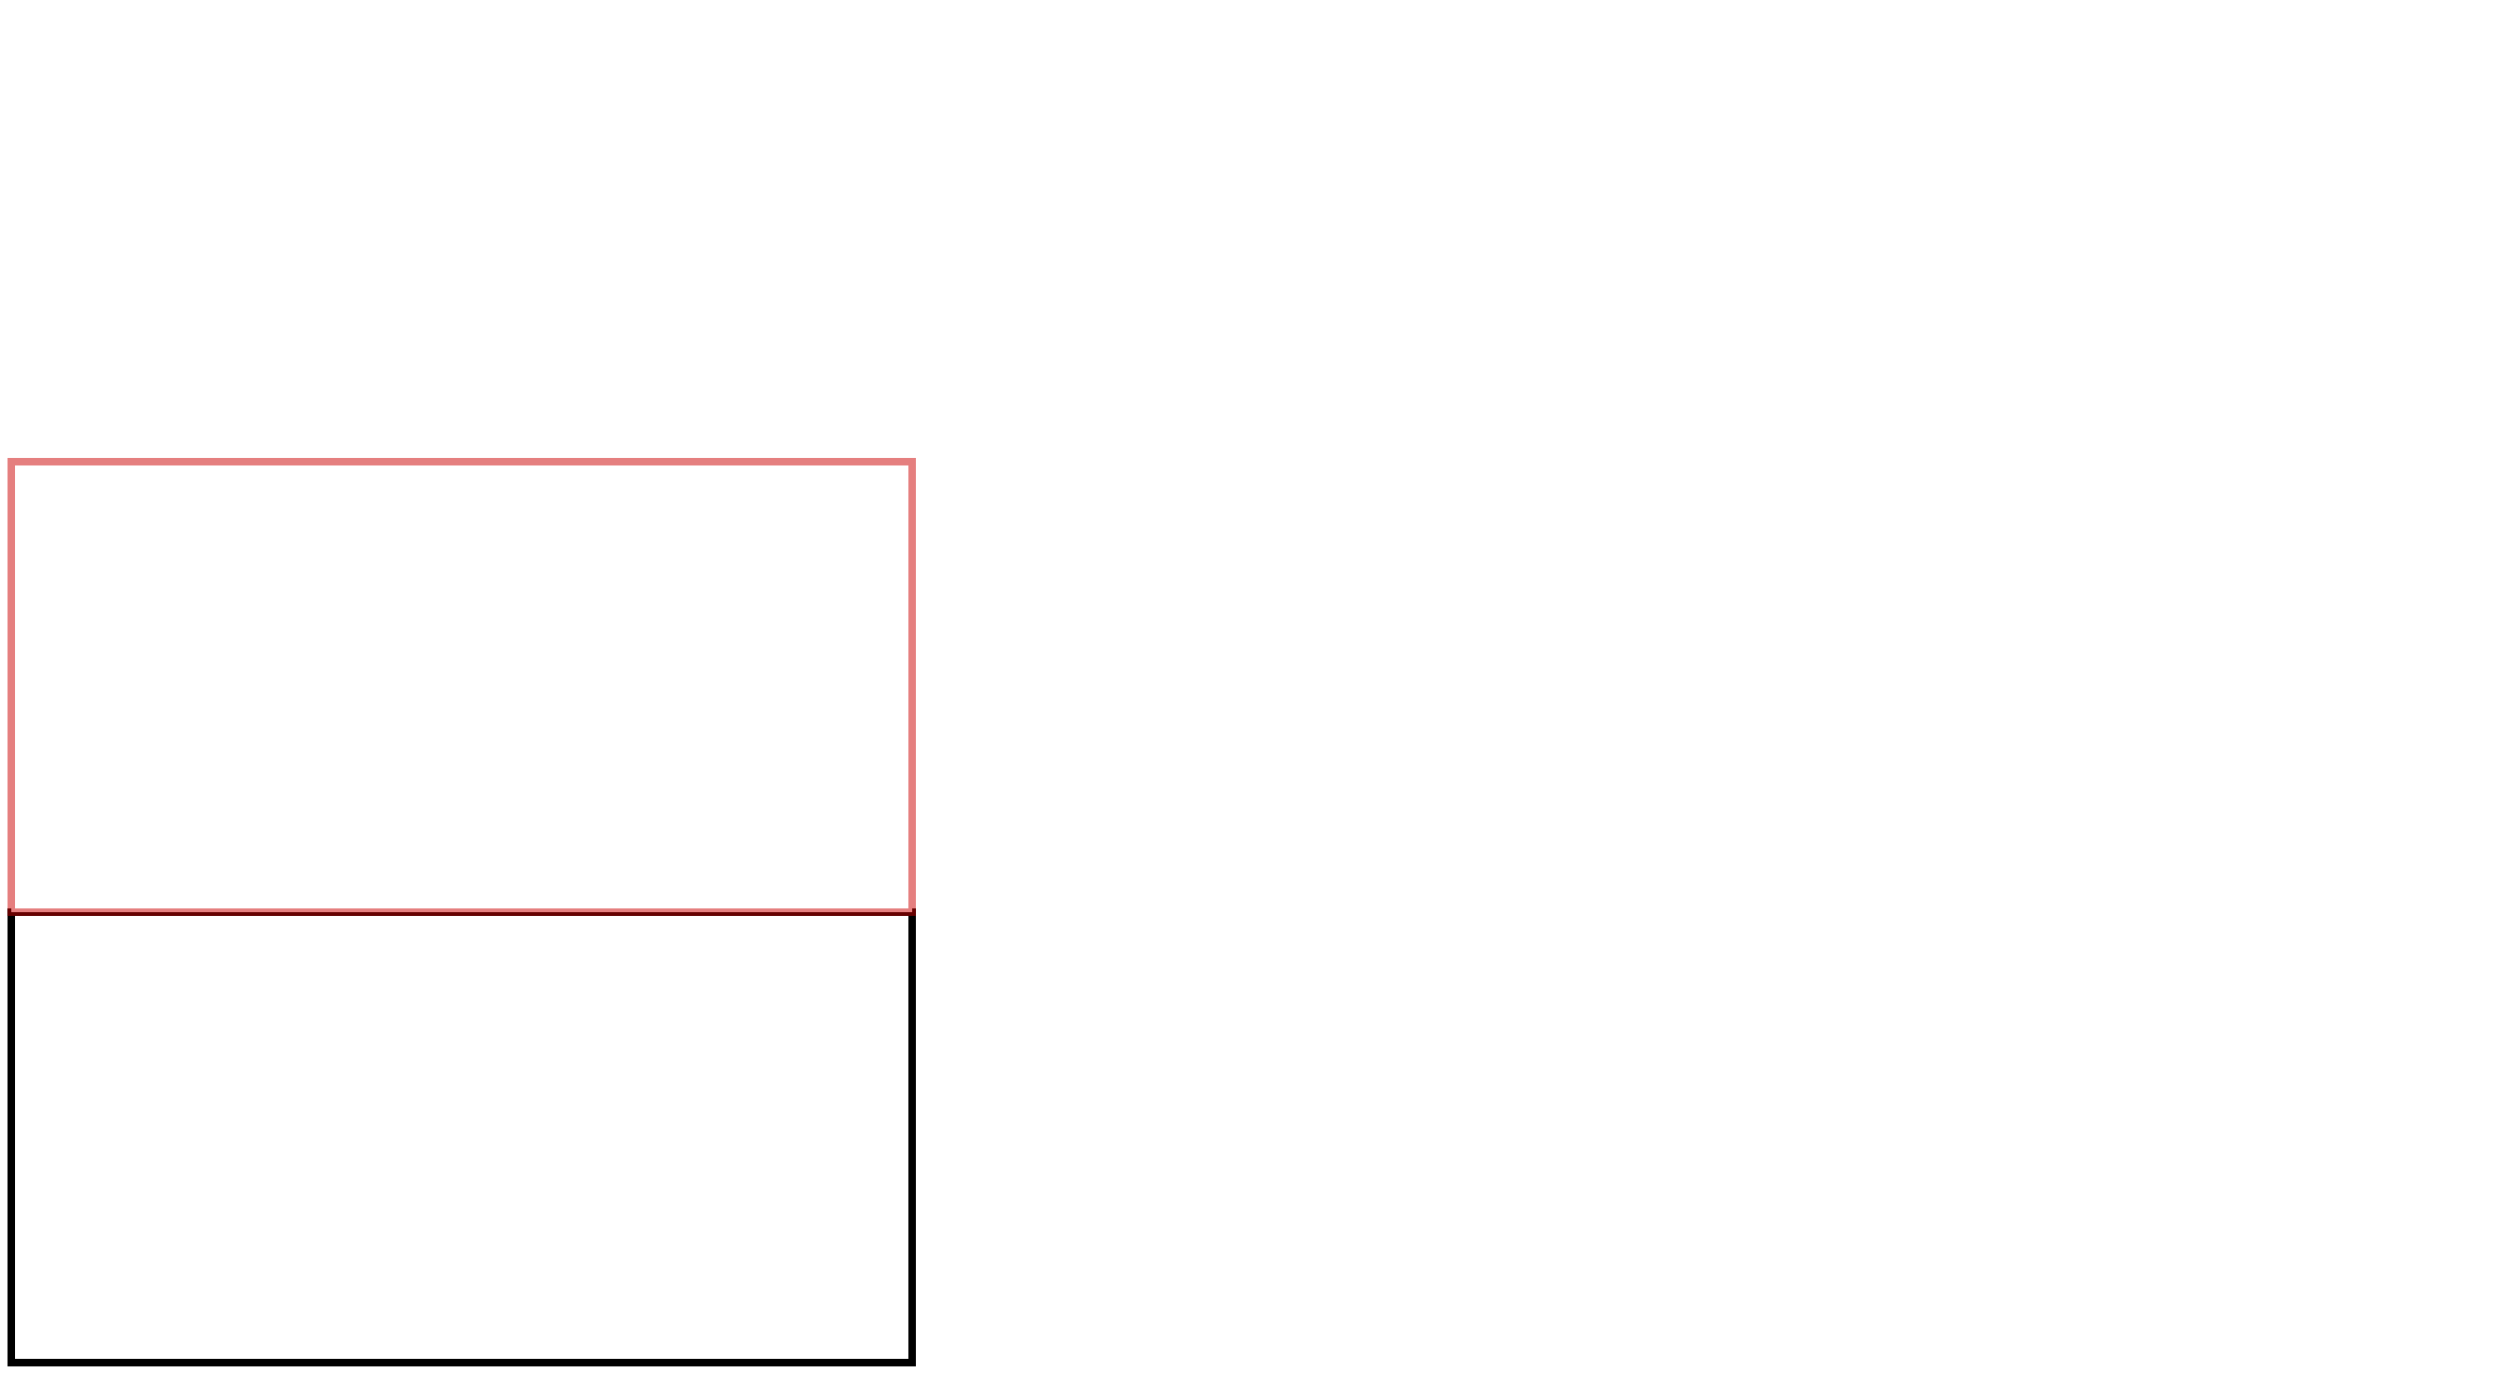
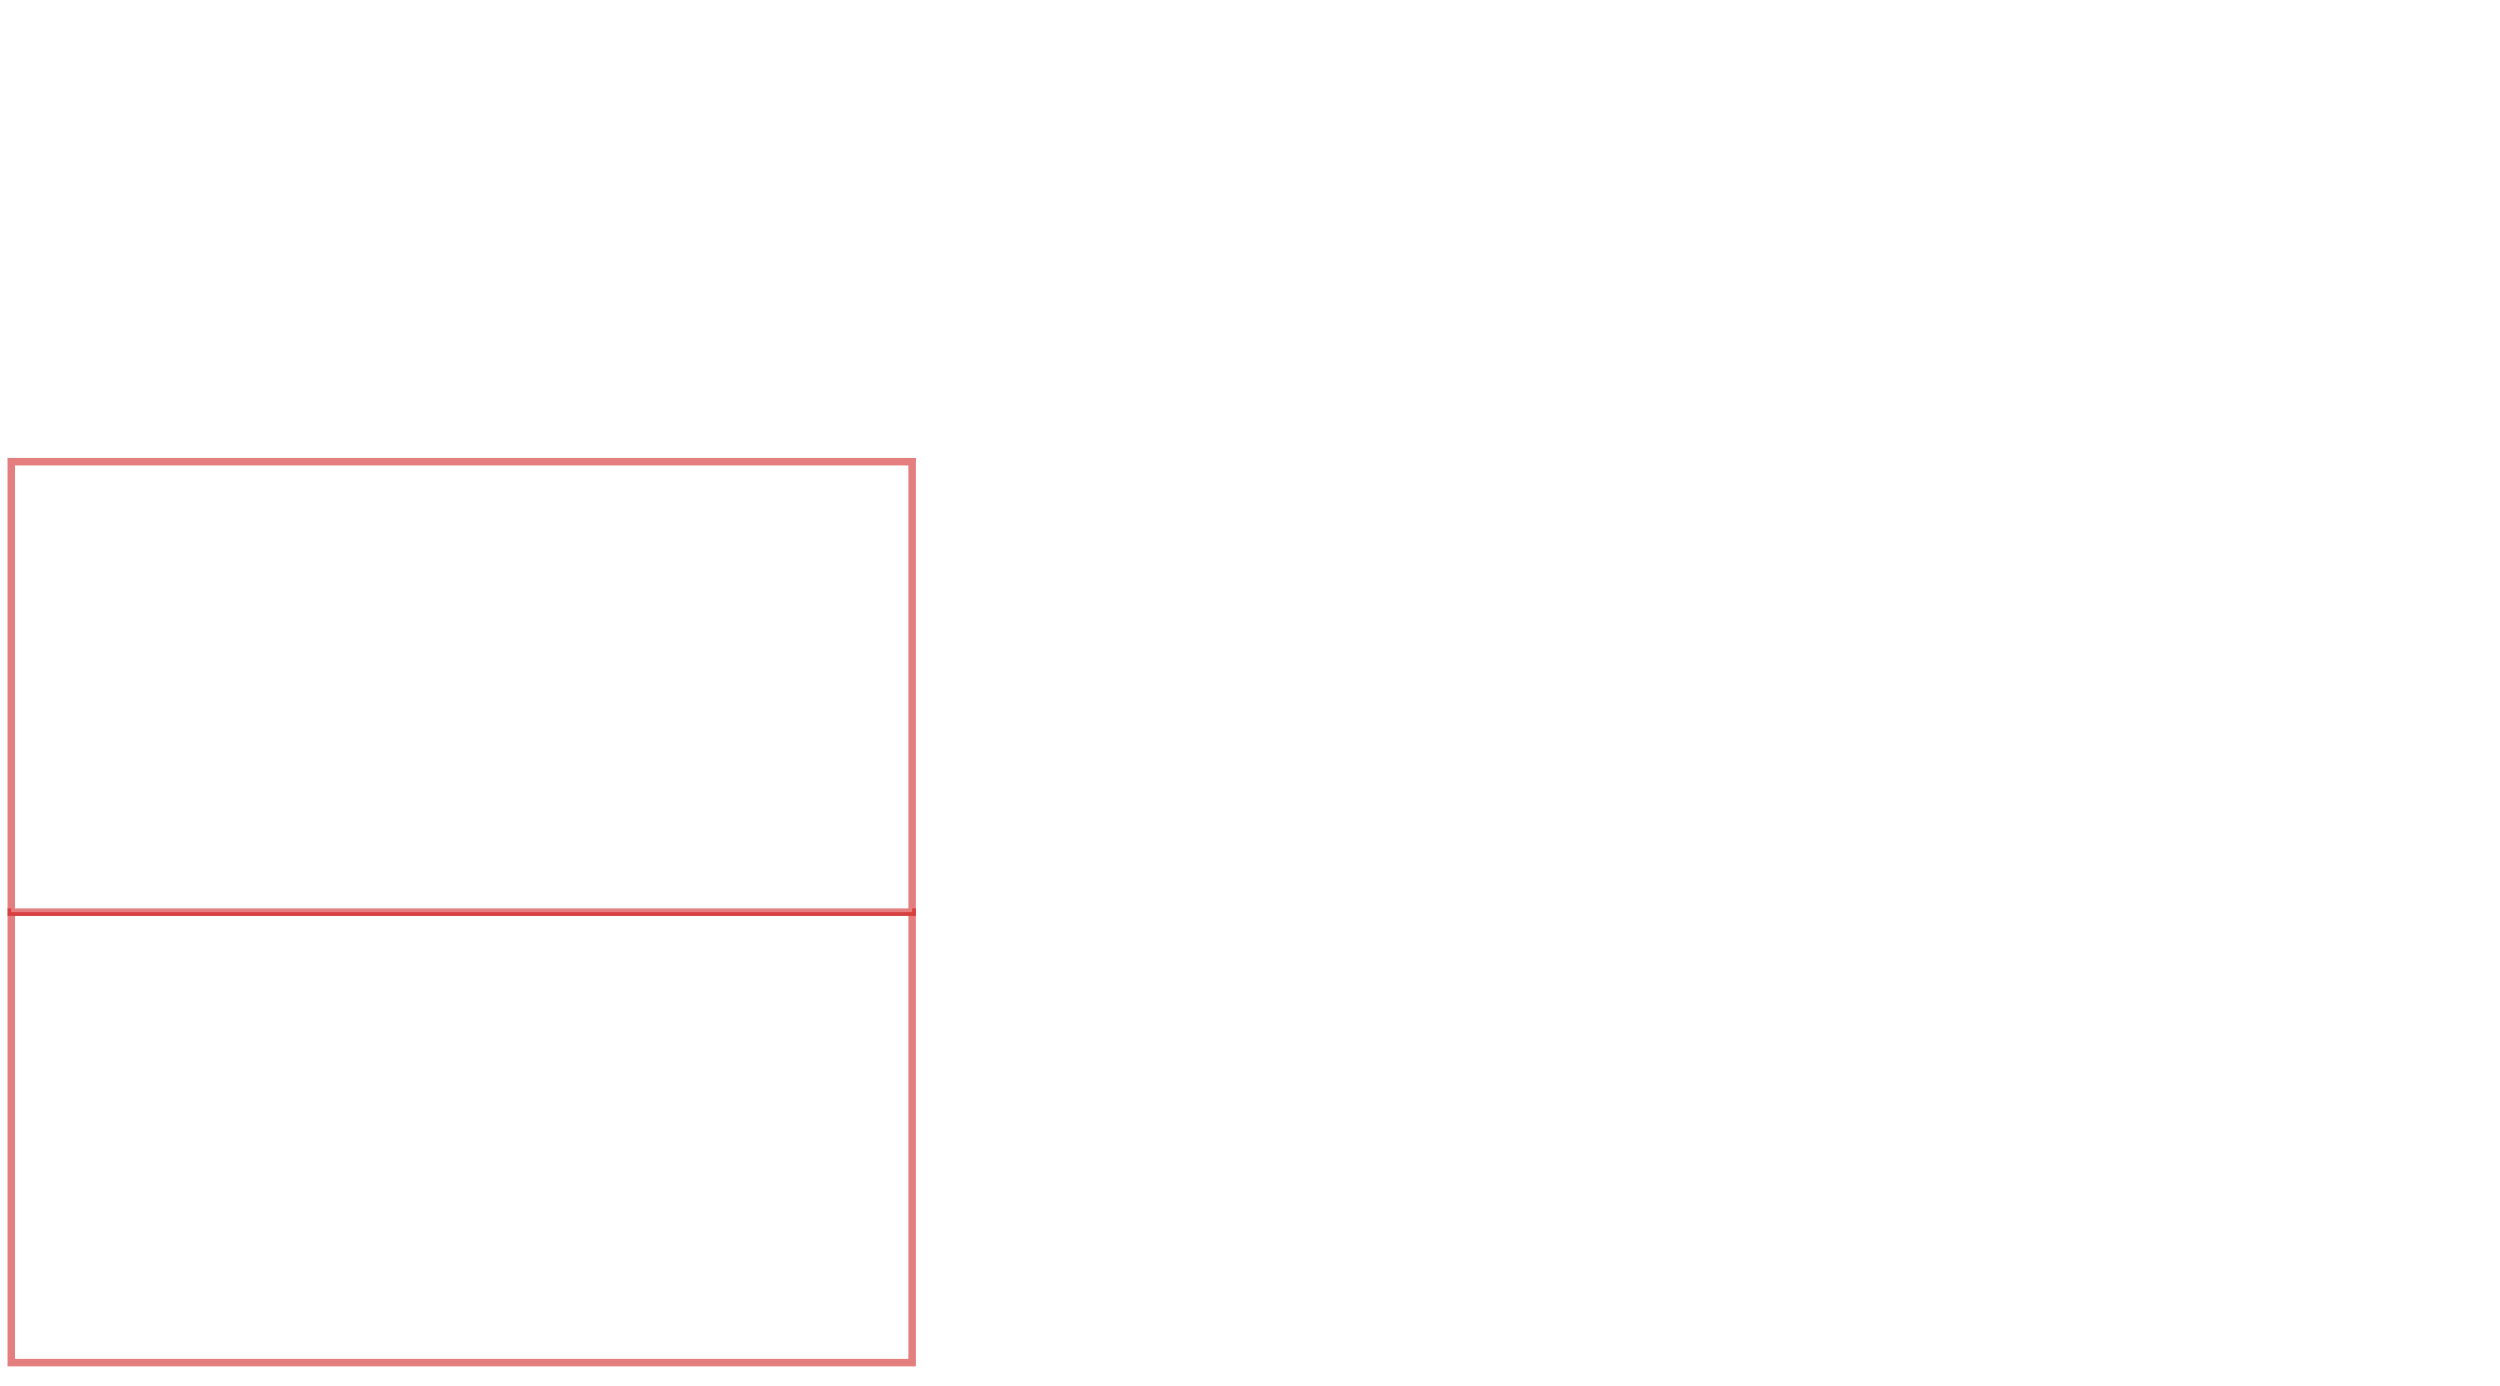
<svg xmlns="http://www.w3.org/2000/svg" width="240pt" height="132.96pt" viewBox="0 0 240 132.96" version="1.1">
-   <path style="fill:none;stroke-width:1;stroke-linecap:butt;stroke-linejoin:miter;stroke:rgb(0%,0%,0%);stroke-opacity:1;stroke-miterlimit:4;" d="M 1.001 120.998 L 120.998 120.998 L 120.998 181.002 L 1.001 181.002 Z M 1.001 120.998 " transform="matrix(0.720721,0,0,0.720721,0.36036,0.36036)" />
+   <path style="fill:none;stroke-width:1;stroke-linecap:butt;stroke-linejoin:miter;stroke:#cc0000;stroke-opacity:0.5;stroke-miterlimit:4;" d="M 1.001 120.998 L 120.998 120.998 L 120.998 181.002 L 1.001 181.002 Z M 1.001 120.998 " transform="matrix(0.720721,0,0,0.720721,0.36036,0.36036)" />
  <path style="fill-rule:nonzero;fill:rgb(100%,100%,100%);fill-opacity:1;stroke-width:1;stroke-linecap:butt;stroke-linejoin:miter;stroke:#cc0000;stroke-opacity:0.5;stroke-miterlimit:4;" d="M 1.001 61 L 120.998 61 L 120.998 120.998 L 1.001 120.998 Z M 1.001 61 " transform="matrix(0.720721,0,0,0.720721,0.36036,0.36036)" />
</svg>
